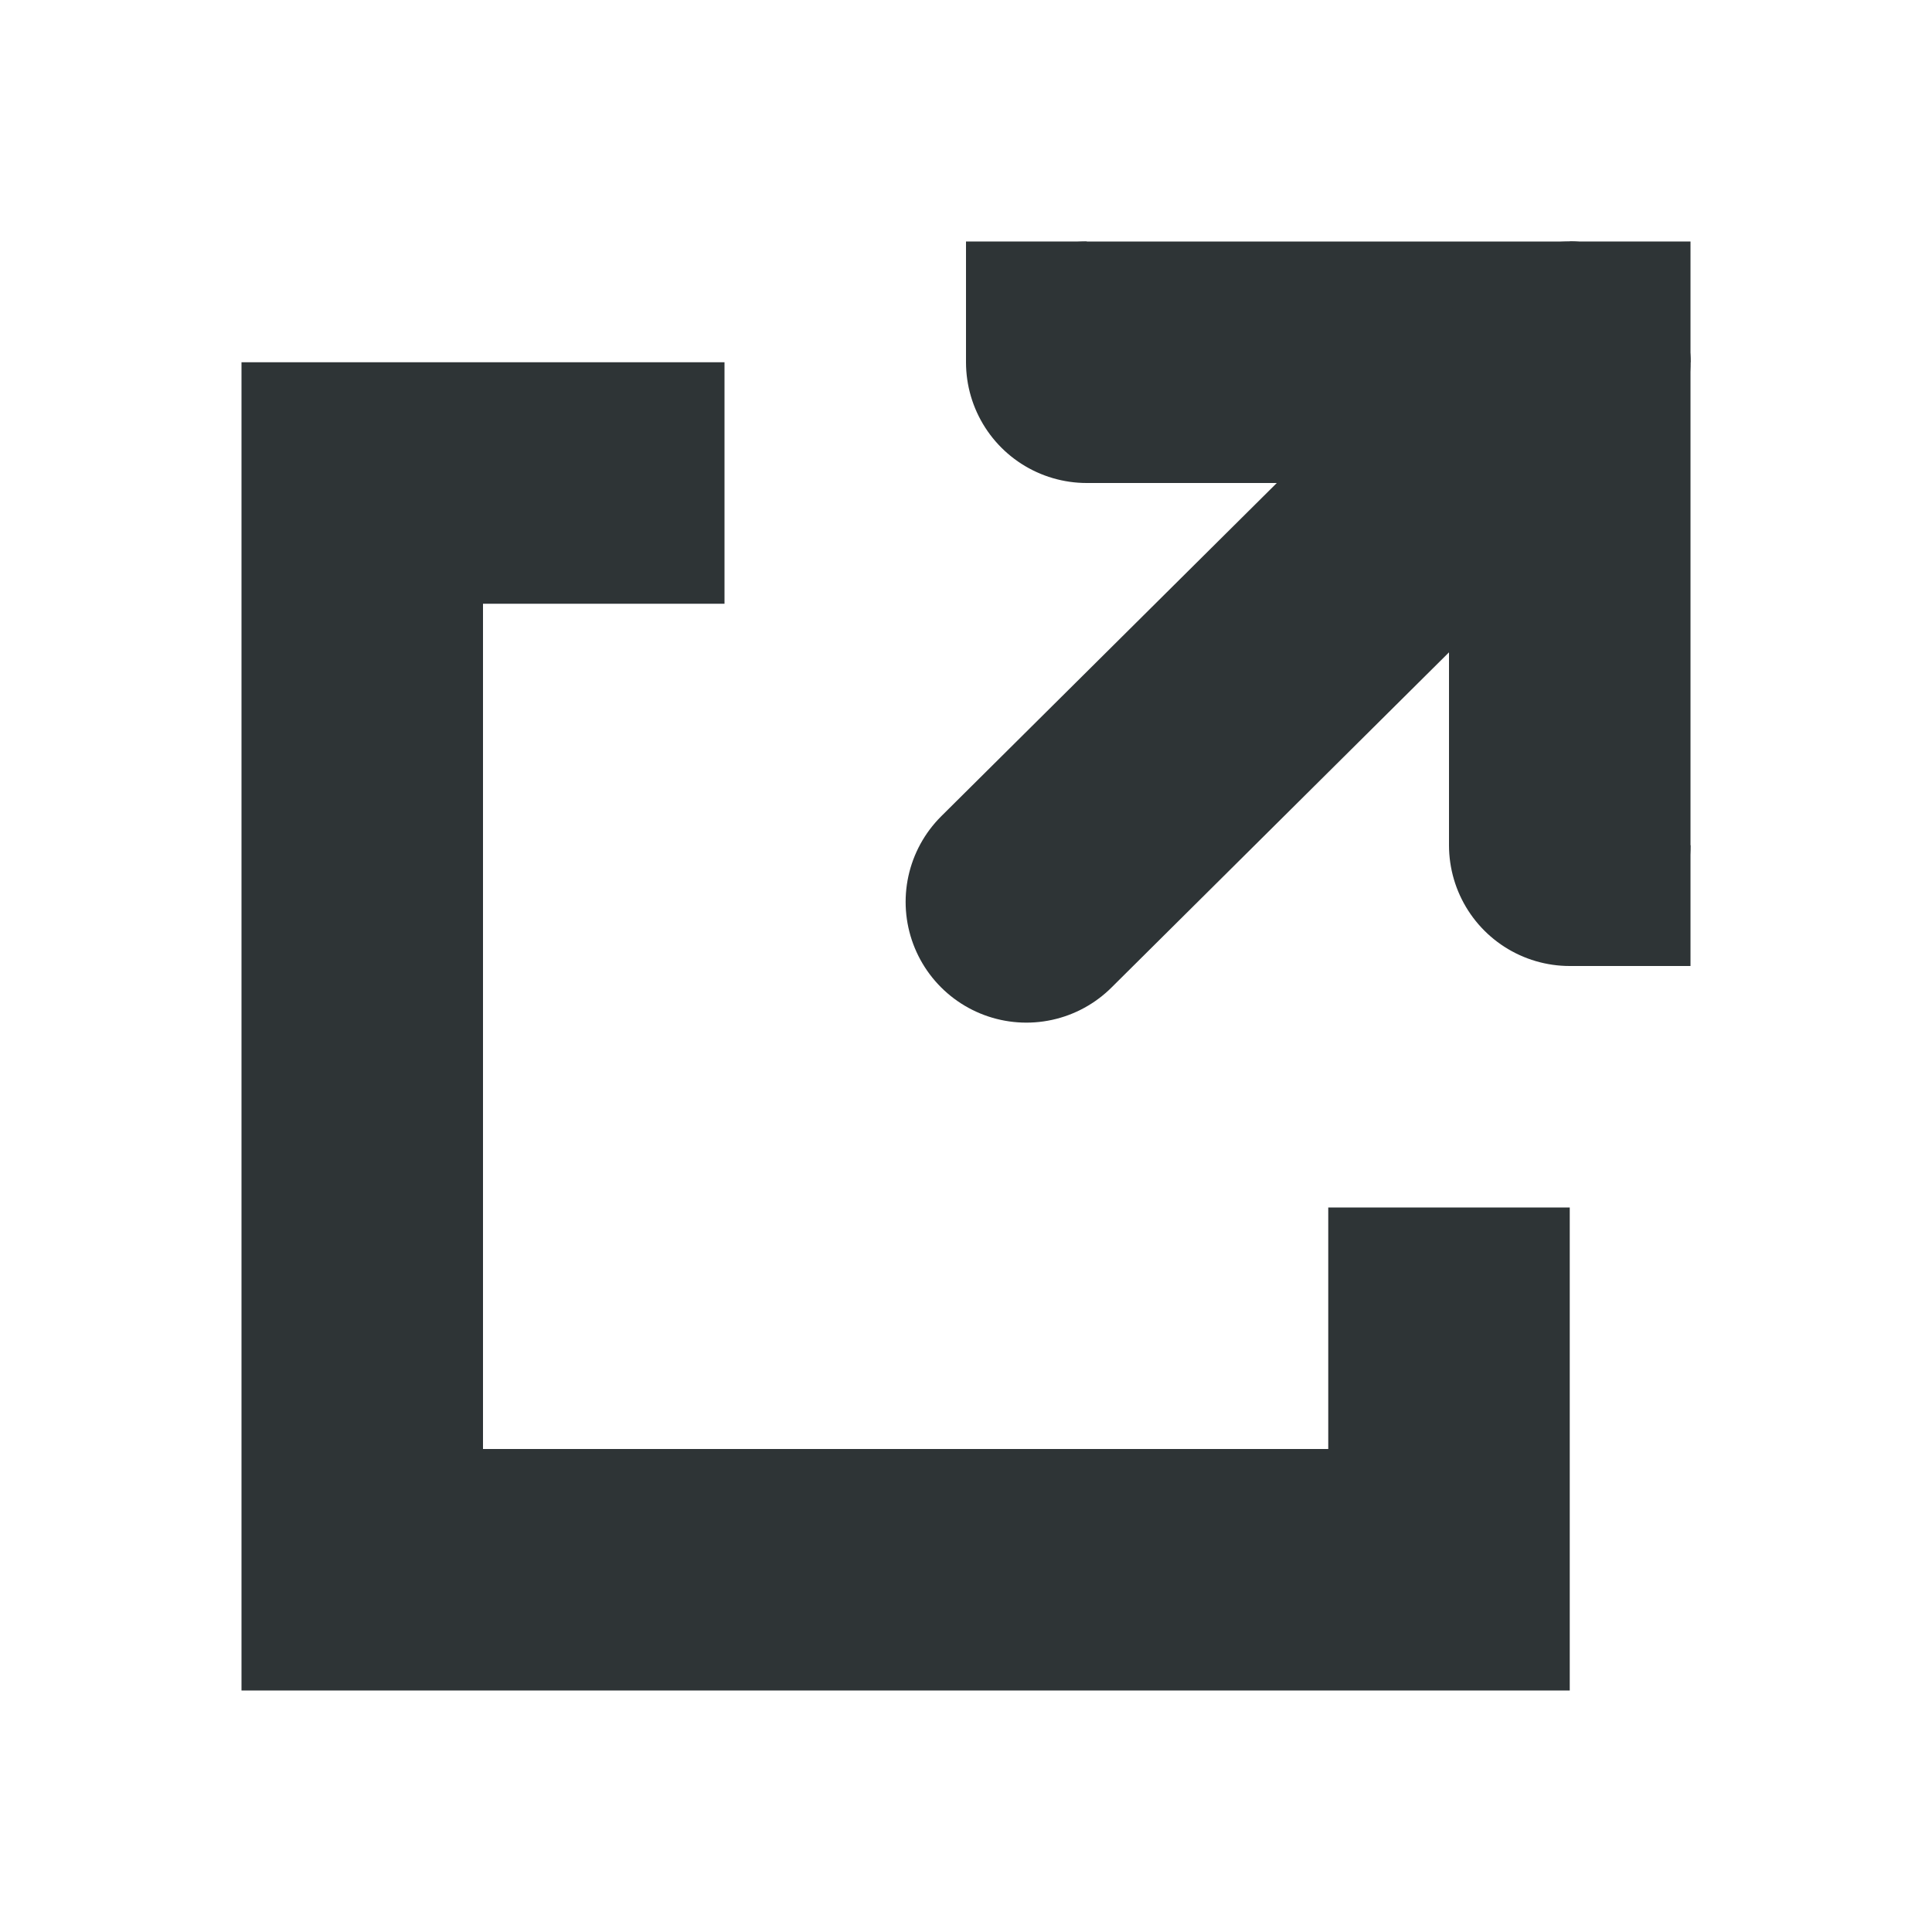
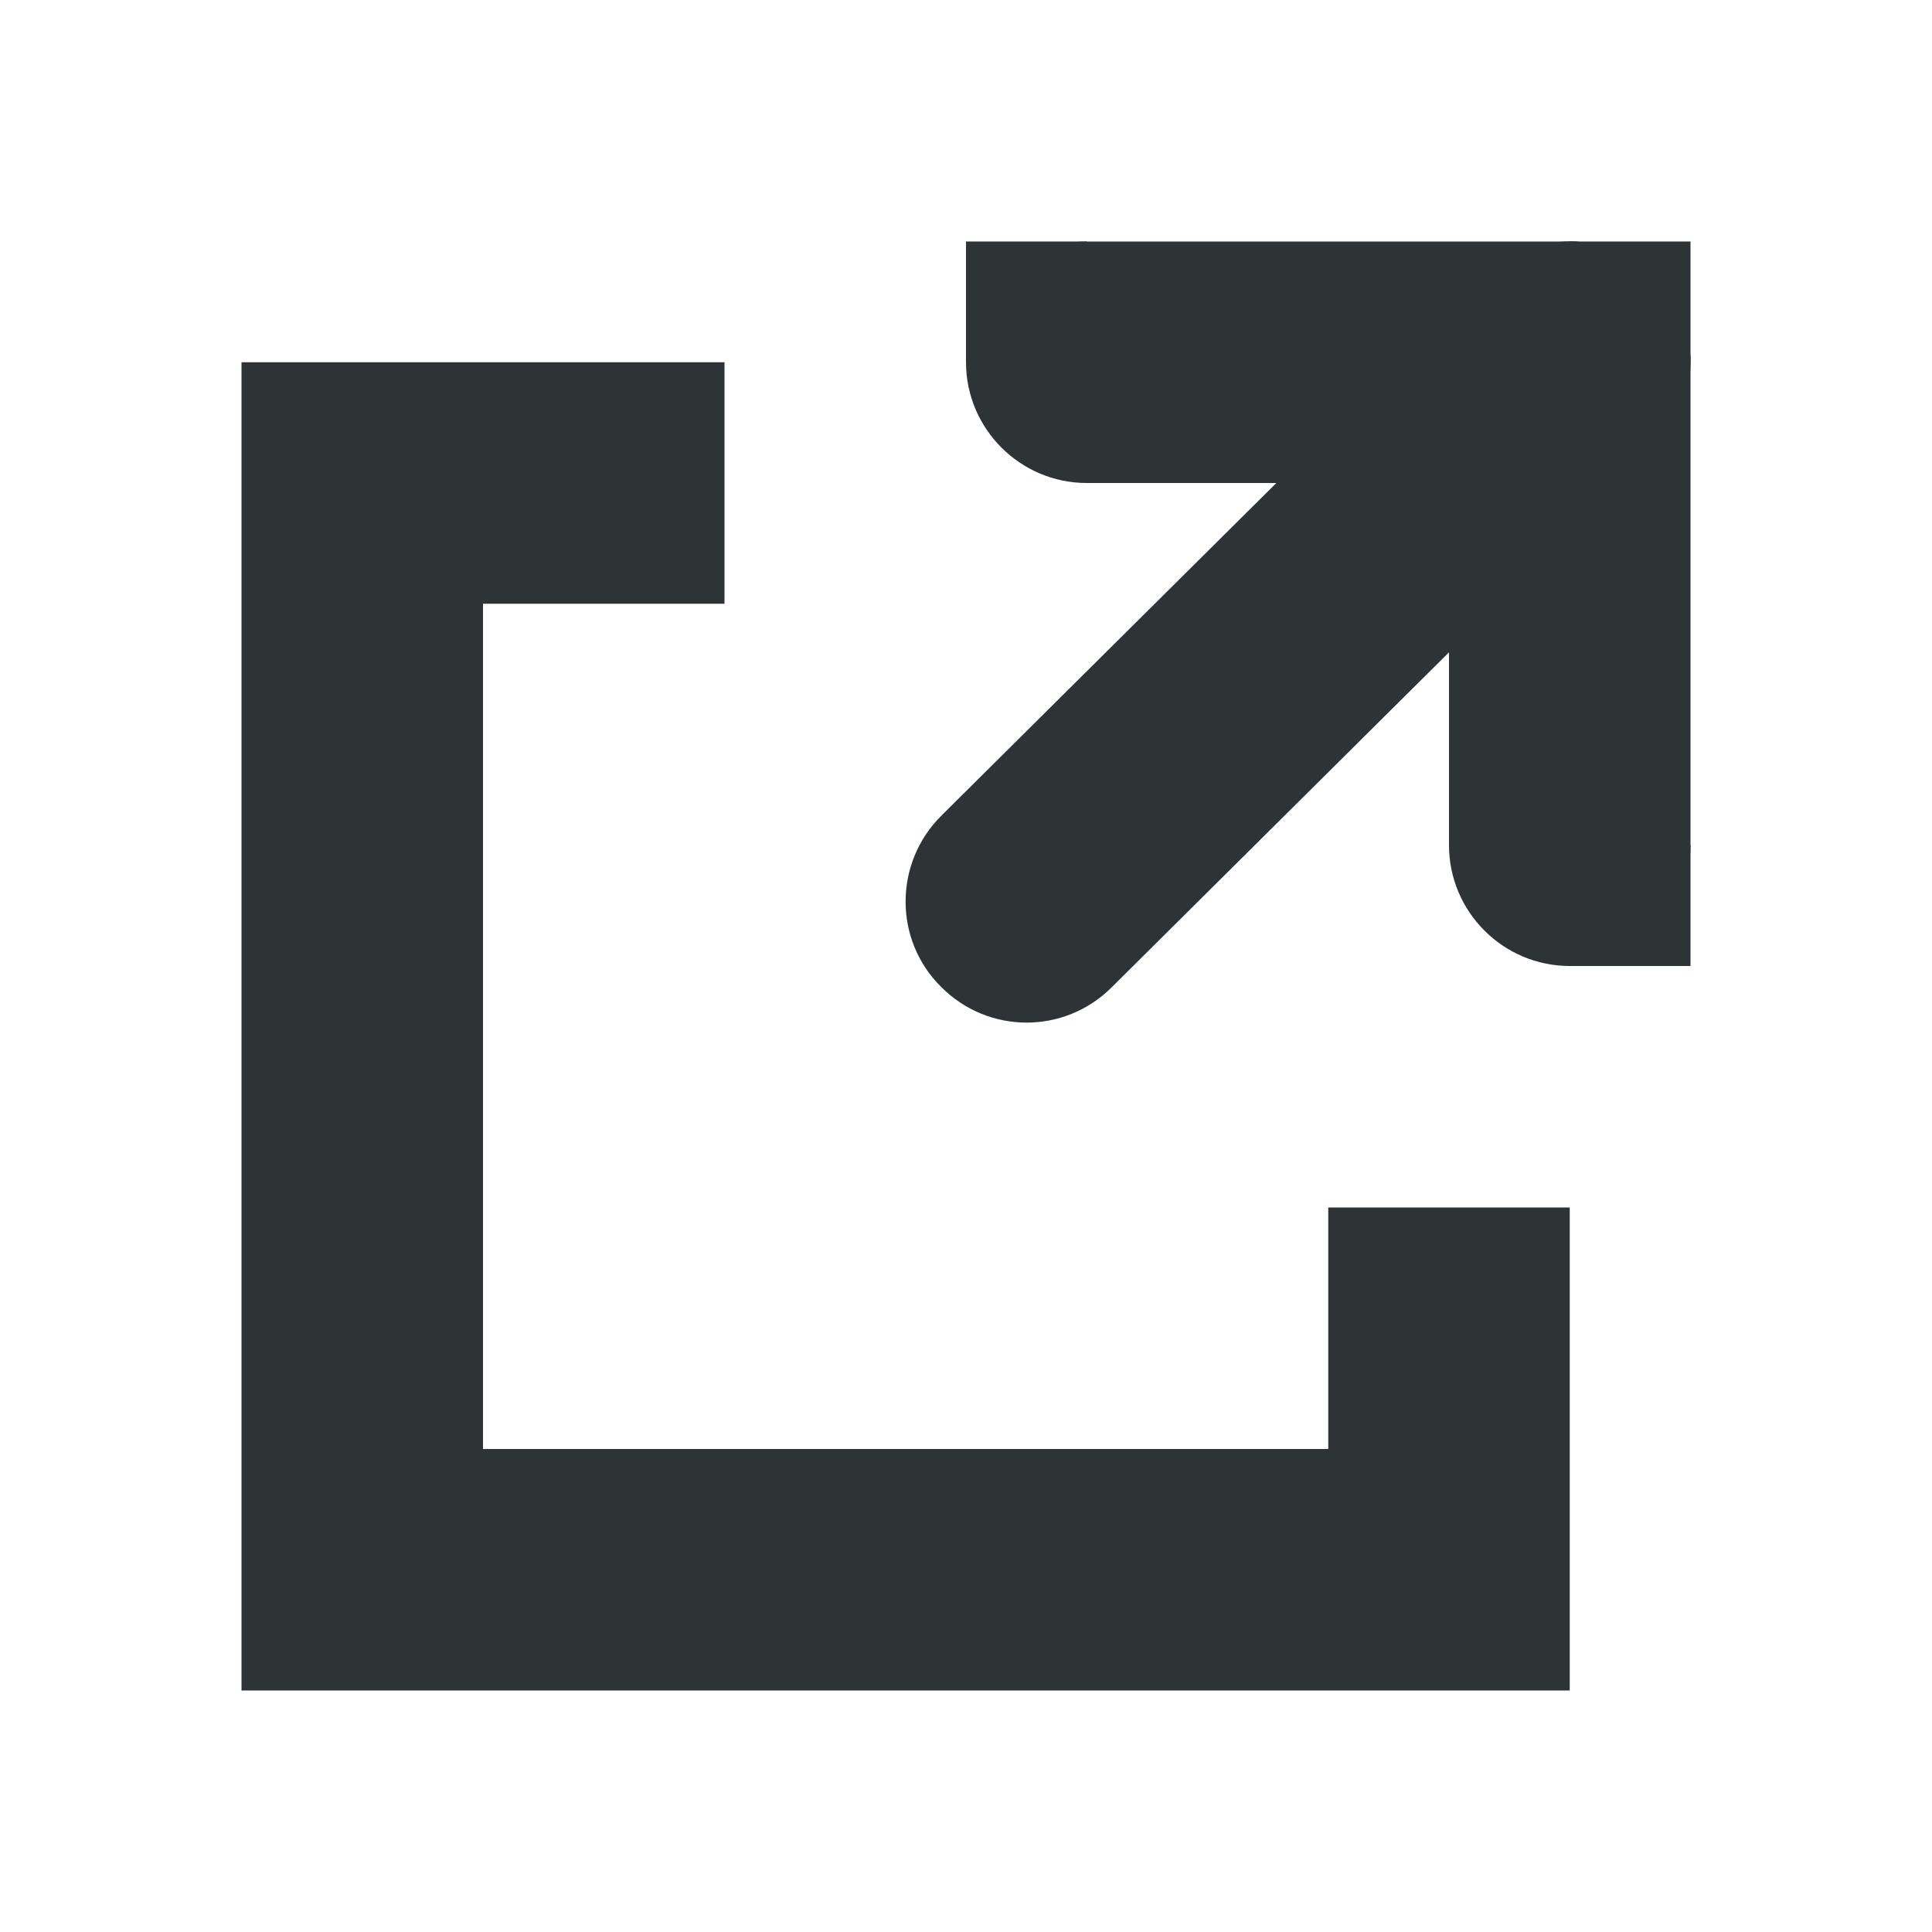
<svg xmlns="http://www.w3.org/2000/svg" height="16px" viewBox="0 0 16 16" width="16px">
  <filter id="a" height="100%" width="100%" x="0%" y="0%">
    <feColorMatrix in="SourceGraphic" type="matrix" values="0 0 0 0 1 0 0 0 0 1 0 0 0 0 1 0 0 0 1 0" />
  </filter>
  <mask id="b">
    <g filter="url(#a)">
      <path d="m 0 0 h 16 v 16 h -16 z" fill-opacity="0.3" />
    </g>
  </mask>
  <clipPath id="c">
-     <path d="m 0 0 h 1024 v 800 h -1024 z" />
+     <path d="m 0 0 h 1600 v 1200 h -1600 z" />
  </clipPath>
  <mask id="d">
    <g filter="url(#a)">
      <path d="m 0 0 h 16 v 16 h -16 z" fill-opacity="0.05" />
    </g>
  </mask>
  <clipPath id="e">
-     <path d="m 0 0 h 1024 v 800 h -1024 z" />
+     <path d="m 0 0 h 1600 v 1200 h -1600 z" />
  </clipPath>
  <mask id="f">
    <g filter="url(#a)">
      <path d="m 0 0 h 16 v 16 h -16 z" fill-opacity="0.05" />
    </g>
  </mask>
  <clipPath id="g">
-     <path d="m 0 0 h 1024 v 800 h -1024 z" />
+     <path d="m 0 0 h 1600 v 1200 h -1600 z" />
  </clipPath>
  <mask id="h">
    <g filter="url(#a)">
      <path d="m 0 0 h 16 v 16 h -16 z" fill-opacity="0.05" />
    </g>
  </mask>
  <clipPath id="i">
-     <path d="m 0 0 h 1024 v 800 h -1024 z" />
+     <path d="m 0 0 h 1600 v 1200 h -1600 z" />
  </clipPath>
  <mask id="j">
    <g filter="url(#a)">
      <path d="m 0 0 h 16 v 16 h -16 z" fill-opacity="0.05" />
    </g>
  </mask>
  <clipPath id="k">
-     <path d="m 0 0 h 1024 v 800 h -1024 z" />
+     <path d="m 0 0 h 1600 v 1200 h -1600 z" />
  </clipPath>
  <mask id="l">
    <g filter="url(#a)">
      <path d="m 0 0 h 16 v 16 h -16 z" fill-opacity="0.05" />
    </g>
  </mask>
  <clipPath id="m">
-     <path d="m 0 0 h 1024 v 800 h -1024 z" />
+     <path d="m 0 0 h 1600 v 1200 h -1600 z" />
  </clipPath>
  <mask id="n">
    <g filter="url(#a)">
      <path d="m 0 0 h 16 v 16 h -16 z" fill-opacity="0.05" />
    </g>
  </mask>
  <clipPath id="o">
-     <path d="m 0 0 h 1024 v 800 h -1024 z" />
+     <path d="m 0 0 h 1600 v 1200 h -1600 z" />
  </clipPath>
  <mask id="p">
    <g filter="url(#a)">
      <path d="m 0 0 h 16 v 16 h -16 z" fill-opacity="0.3" />
    </g>
  </mask>
  <clipPath id="q">
-     <path d="m 0 0 h 1024 v 800 h -1024 z" />
+     <path d="m 0 0 h 1600 v 1200 h -1600 z" />
  </clipPath>
  <mask id="r">
    <g filter="url(#a)">
      <path d="m 0 0 h 16 v 16 h -16 z" fill-opacity="0.5" />
    </g>
  </mask>
  <clipPath id="s">
-     <path d="m 0 0 h 1024 v 800 h -1024 z" />
+     <path d="m 0 0 h 1600 v 1200 h -1600 z" />
  </clipPath>
-   <mask id="t">
-     <g filter="url(#a)">
-       <path d="m 0 0 h 16 v 16 h -16 z" fill-opacity="0.4" />
-     </g>
-   </mask>
-   <clipPath id="u">
-     <path d="m 0 0 h 1024 v 800 h -1024 z" />
-   </clipPath>
-   <mask id="v">
-     <g filter="url(#a)">
-       <path d="m 0 0 h 16 v 16 h -16 z" fill-opacity="0.4" />
-     </g>
-   </mask>
-   <clipPath id="w">
-     <path d="m 0 0 h 1024 v 800 h -1024 z" />
-   </clipPath>
-   <mask id="x">
-     <g filter="url(#a)">
-       <path d="m 0 0 h 16 v 16 h -16 z" fill-opacity="0.5" />
-     </g>
-   </mask>
-   <clipPath id="y">
-     <path d="m 0 0 h 1024 v 800 h -1024 z" />
-   </clipPath>
-   <mask id="z">
-     <g filter="url(#a)">
-       <path d="m 0 0 h 16 v 16 h -16 z" fill-opacity="0.5" />
-     </g>
-   </mask>
-   <clipPath id="A">
-     <path d="m 0 0 h 1024 v 800 h -1024 z" />
-   </clipPath>
-   <path d="m 2 3 v 11 h 11 v -4 h -2 v 2 h -7 v -7 h 2 v -2 z m 0 0" fill="#2e3436" />
-   <path d="m 13 7 v -4 h -4" fill="none" stroke="#2e3436" stroke-linecap="round" stroke-linejoin="round" stroke-width="2" />
-   <path d="m 13 2 h 1 v 1 h -1 z m 0 0" fill="#2e3436" />
-   <path d="m 13 3 l -4.5 4.469" fill="none" stroke="#2e3436" stroke-linecap="round" stroke-linejoin="round" stroke-width="2" />
-   <path d="m 13 7 h 1 v 1 h -1 z m 0 0" fill="#2e3436" />
-   <path d="m 8 2 h 1 v 1 h -1 z m 0 0" fill="#2e3436" />
+   <g fill="#2e3436">
+     <path d="m 2 3 v 11 h 11 v -4 h -2 v 2 h -7 v -7 h 2 v -2 z m 0 0" />
+     <path d="m 9 2 c -0.551 0 -1 0.449 -1 1 s 0.449 1 1 1 h 3 v 3 c 0 0.551 0.449 1 1 1 s 1 -0.449 1 -1 v -4 c 0 -0.551 -0.449 -1 -1 -1 z m 0 0" />
+     <path d="m 13 2 h 1 v 1 h -1 z m 0 0" />
+     <path d="m 12.293 2.289 l -4.5 4.469 c -0.391 0.391 -0.391 1.027 0 1.414 c 0.391 0.395 1.023 0.395 1.414 0.004 l 4.5 -4.469 c 0.391 -0.387 0.391 -1.023 0 -1.414 c -0.387 -0.391 -1.02 -0.391 -1.414 -0.004 z m 0 0" />
+     <path d="m 13 7 h 1 v 1 h -1 z m 0 0" />
+     <path d="m 8 2 h 1 v 1 h -1 z m 0 0" />
+   </g>
  <g clip-path="url(#c)" mask="url(#b)" transform="matrix(1 0 0 1 -720 -624)">
    <path d="m 562.461 212.059 h 10.449 c -1.184 0.492 -1.297 2.461 0 3 h -10.449 z m 0 0" fill="#2e3436" />
  </g>
  <g clip-path="url(#e)" mask="url(#d)" transform="matrix(1 0 0 1 -720 -624)">
-     <path d="m 16 632 h 1 v 1 h -1 z m 0 0" fill="#2e3436" fill-rule="evenodd" />
+     <path d="m 16 748 h 1 v 1 h -1 z m 0 0" fill="#2e3436" fill-rule="evenodd" />
  </g>
  <g clip-path="url(#g)" mask="url(#f)" transform="matrix(1 0 0 1 -720 -624)">
-     <path d="m 17 631 h 1 v 1 h -1 z m 0 0" fill="#2e3436" fill-rule="evenodd" />
+     <path d="m 17 747 h 1 v 1 h -1 z m 0 0" fill="#2e3436" fill-rule="evenodd" />
  </g>
  <g clip-path="url(#i)" mask="url(#h)" transform="matrix(1 0 0 1 -720 -624)">
-     <path d="m 18 634 h 1 v 1 h -1 z m 0 0" fill="#2e3436" fill-rule="evenodd" />
+     <path d="m 18 750 h 1 v 1 h -1 z m 0 0" fill="#2e3436" fill-rule="evenodd" />
  </g>
  <g clip-path="url(#k)" mask="url(#j)" transform="matrix(1 0 0 1 -720 -624)">
-     <path d="m 16 634 h 1 v 1 h -1 z m 0 0" fill="#2e3436" fill-rule="evenodd" />
+     <path d="m 16 750 h 1 v 1 h -1 z m 0 0" fill="#2e3436" fill-rule="evenodd" />
  </g>
  <g clip-path="url(#m)" mask="url(#l)" transform="matrix(1 0 0 1 -720 -624)">
-     <path d="m 17 635 h 1 v 1 h -1 z m 0 0" fill="#2e3436" fill-rule="evenodd" />
+     <path d="m 17 751 h 1 v 1 h -1 z m 0 0" fill="#2e3436" fill-rule="evenodd" />
  </g>
  <g clip-path="url(#o)" mask="url(#n)" transform="matrix(1 0 0 1 -720 -624)">
-     <path d="m 19 635 h 1 v 1 h -1 z m 0 0" fill="#2e3436" fill-rule="evenodd" />
+     <path d="m 19 751 h 1 v 1 h -1 z m 0 0" fill="#2e3436" fill-rule="evenodd" />
  </g>
  <g clip-path="url(#q)" mask="url(#p)" transform="matrix(1 0 0 1 -720 -624)">
-     <path d="m 136 660 v 7 h 7 v -7 z m 0 0" fill="#2e3436" />
+     <path d="m 136 776 v 7 h 7 v -7 z m 0 0" fill="#2e3436" />
  </g>
  <g clip-path="url(#s)" mask="url(#r)" transform="matrix(1 0 0 1 -720 -624)">
-     <path d="m 199 642 h 3 v 12 h -3 z m 0 0" fill="#2e3436" />
-   </g>
-   <g clip-path="url(#u)" mask="url(#t)" transform="matrix(1 0 0 1 -720 -624)">
-     <path d="m 209.5 144.16 c 0.277 0 0.5 0.223 0.5 0.5 v 1 c 0 0.277 -0.223 0.5 -0.5 0.5 s -0.5 -0.223 -0.5 -0.5 v -1 c 0 -0.277 0.223 -0.5 0.5 -0.5 z m 0 0" fill="#2e3436" />
-   </g>
-   <g clip-path="url(#w)" mask="url(#v)" transform="matrix(1 0 0 1 -720 -624)">
-     <path d="m 206.5 144.16 c 0.277 0 0.5 0.223 0.5 0.5 v 1 c 0 0.277 -0.223 0.5 -0.5 0.5 s -0.5 -0.223 -0.5 -0.5 v -1 c 0 -0.277 0.223 -0.5 0.5 -0.5 z m 0 0" fill="#2e3436" />
-   </g>
-   <g clip-path="url(#y)" mask="url(#x)" transform="matrix(1 0 0 1 -720 -624)">
-     <path d="m 229.5 143.16 c -0.547 0 -1 0.457 -1 1 c 0 0.547 0.453 1 1 1 s 1 -0.453 1 -1 c 0 -0.543 -0.453 -1 -1 -1 z m 0 0" fill="#2e3436" />
-   </g>
-   <g clip-path="url(#A)" mask="url(#z)" transform="matrix(1 0 0 1 -720 -624)">
-     <path d="m 226.453 143.16 c -0.52 0 -0.953 0.434 -0.953 0.953 v 0.094 c 0 0.52 0.434 0.953 0.953 0.953 h 0.094 c 0.52 0 0.953 -0.434 0.953 -0.953 v -0.094 c 0 -0.52 -0.434 -0.953 -0.953 -0.953 z m 0 0" fill="#2e3436" />
+     <path d="m 219 758 h 3 v 12 h -3 z m 0 0" fill="#2e3436" />
  </g>
</svg>
